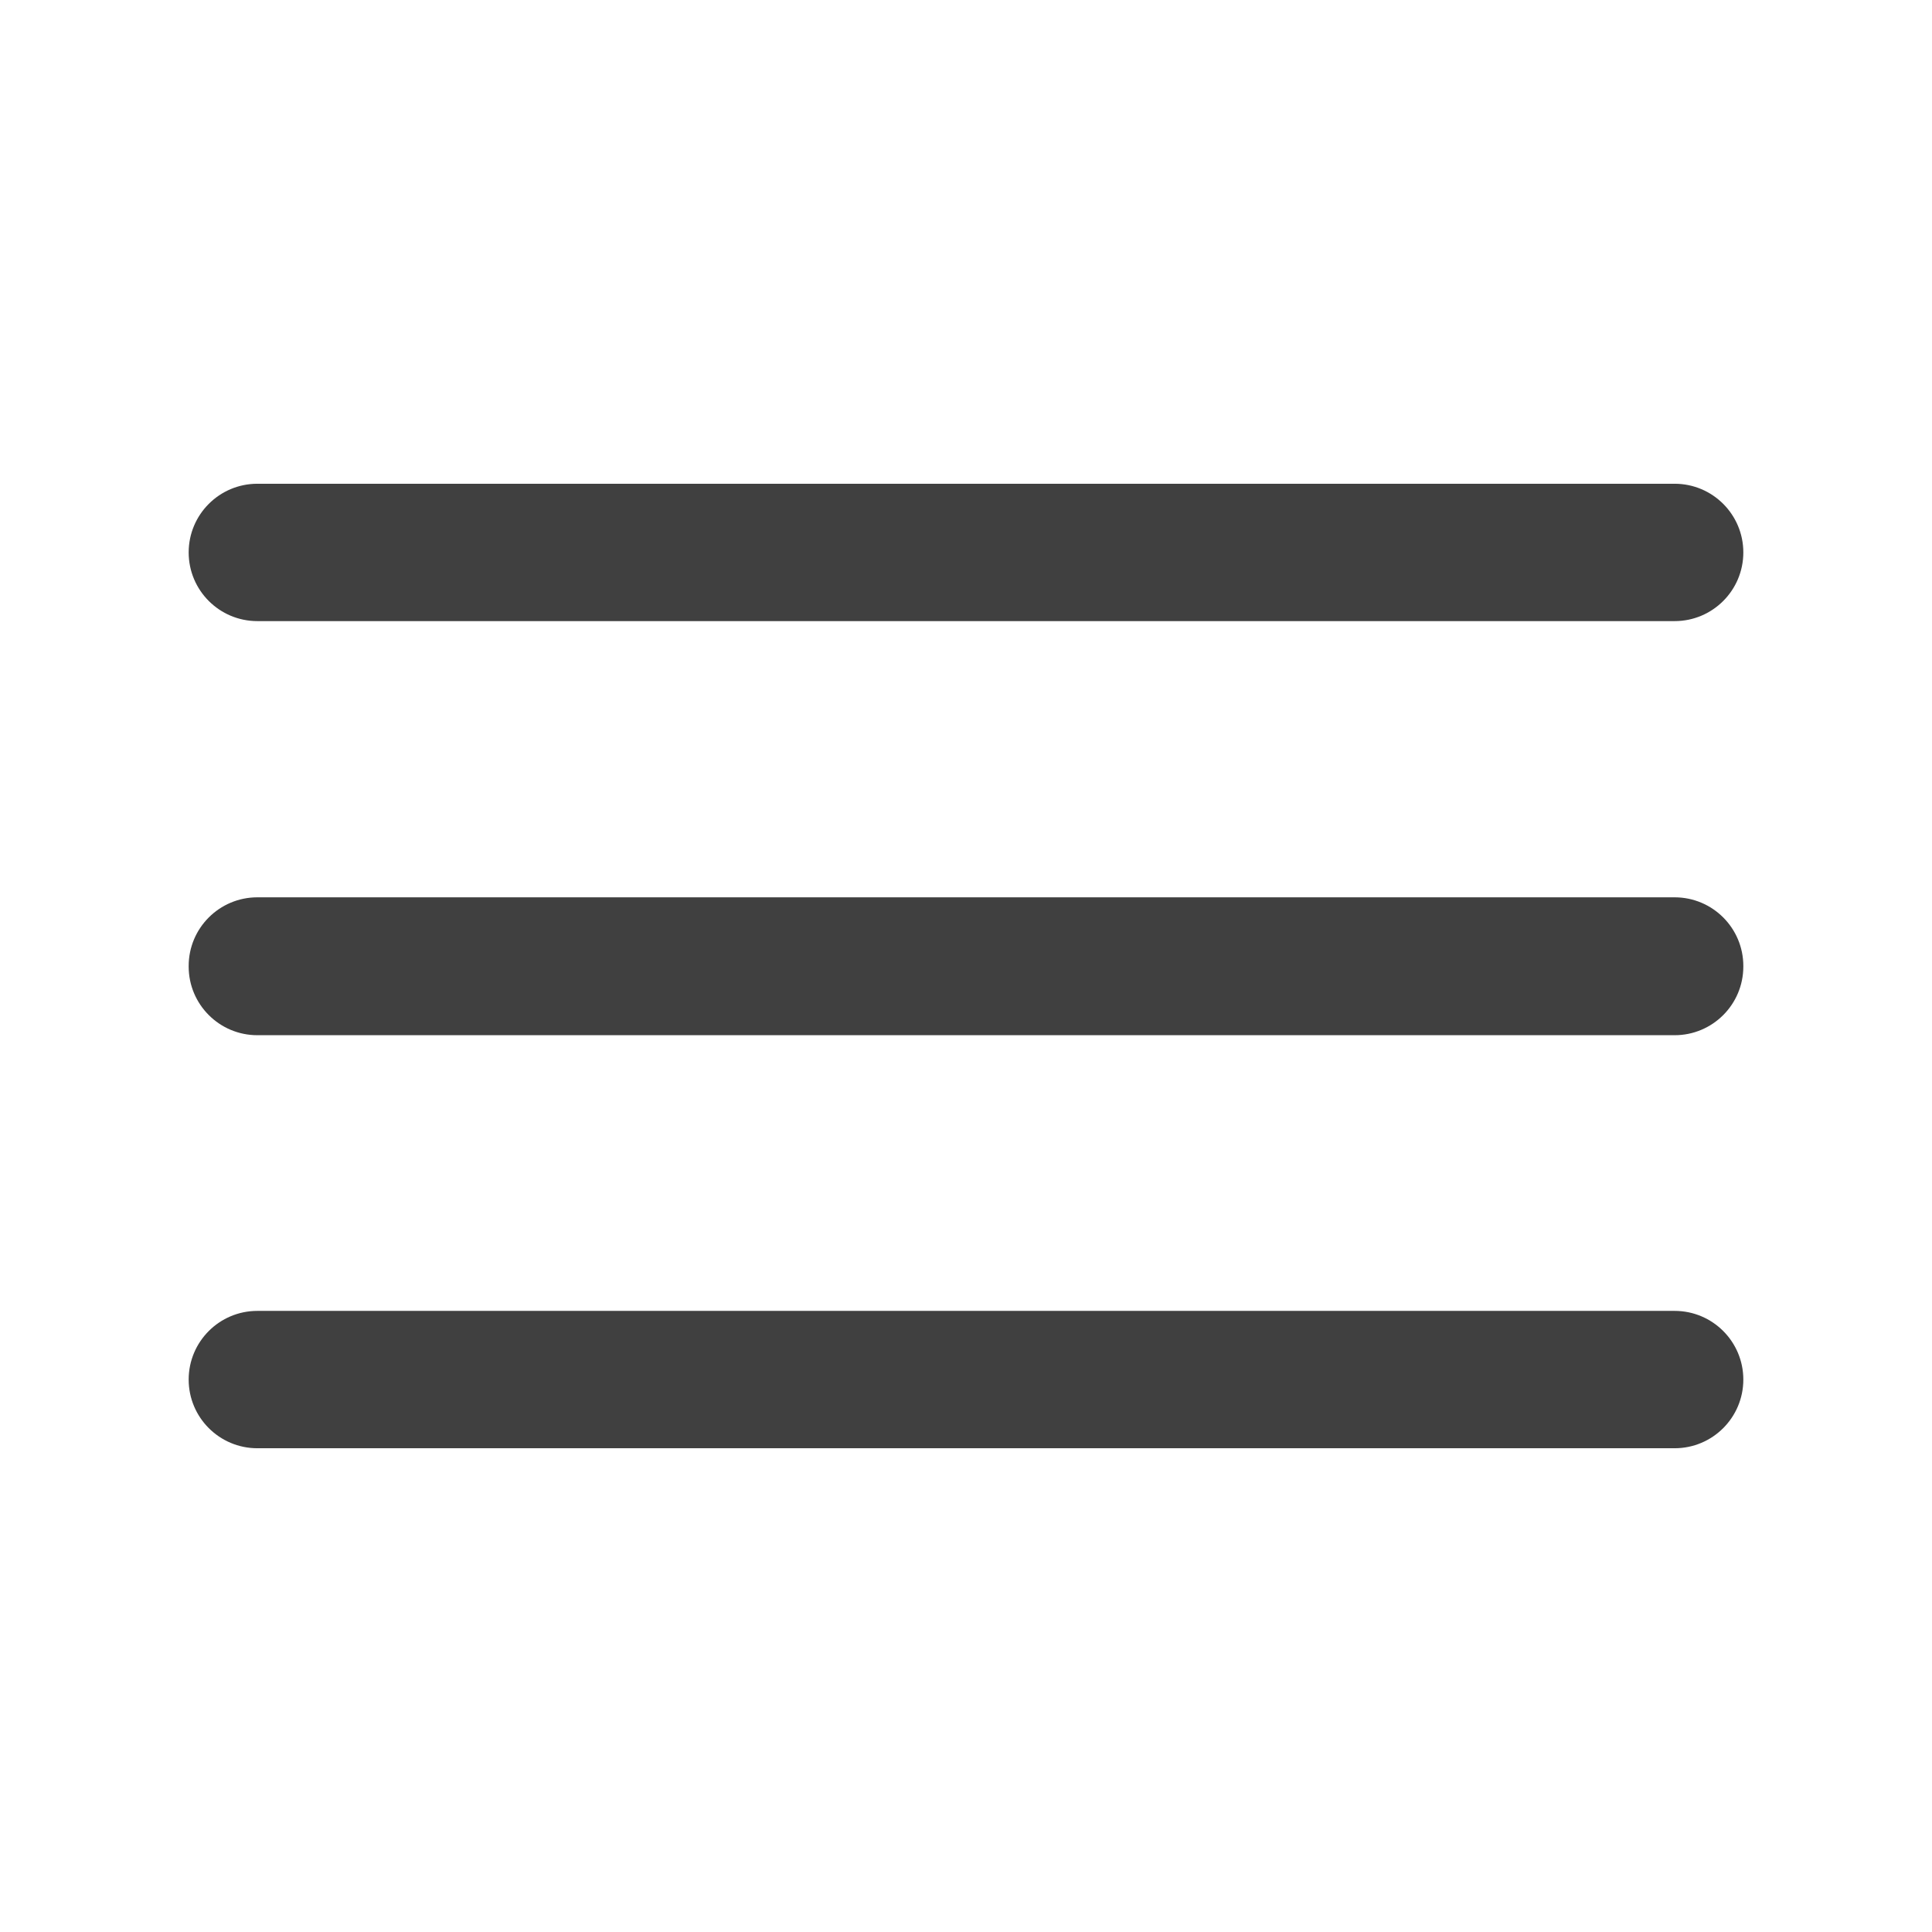
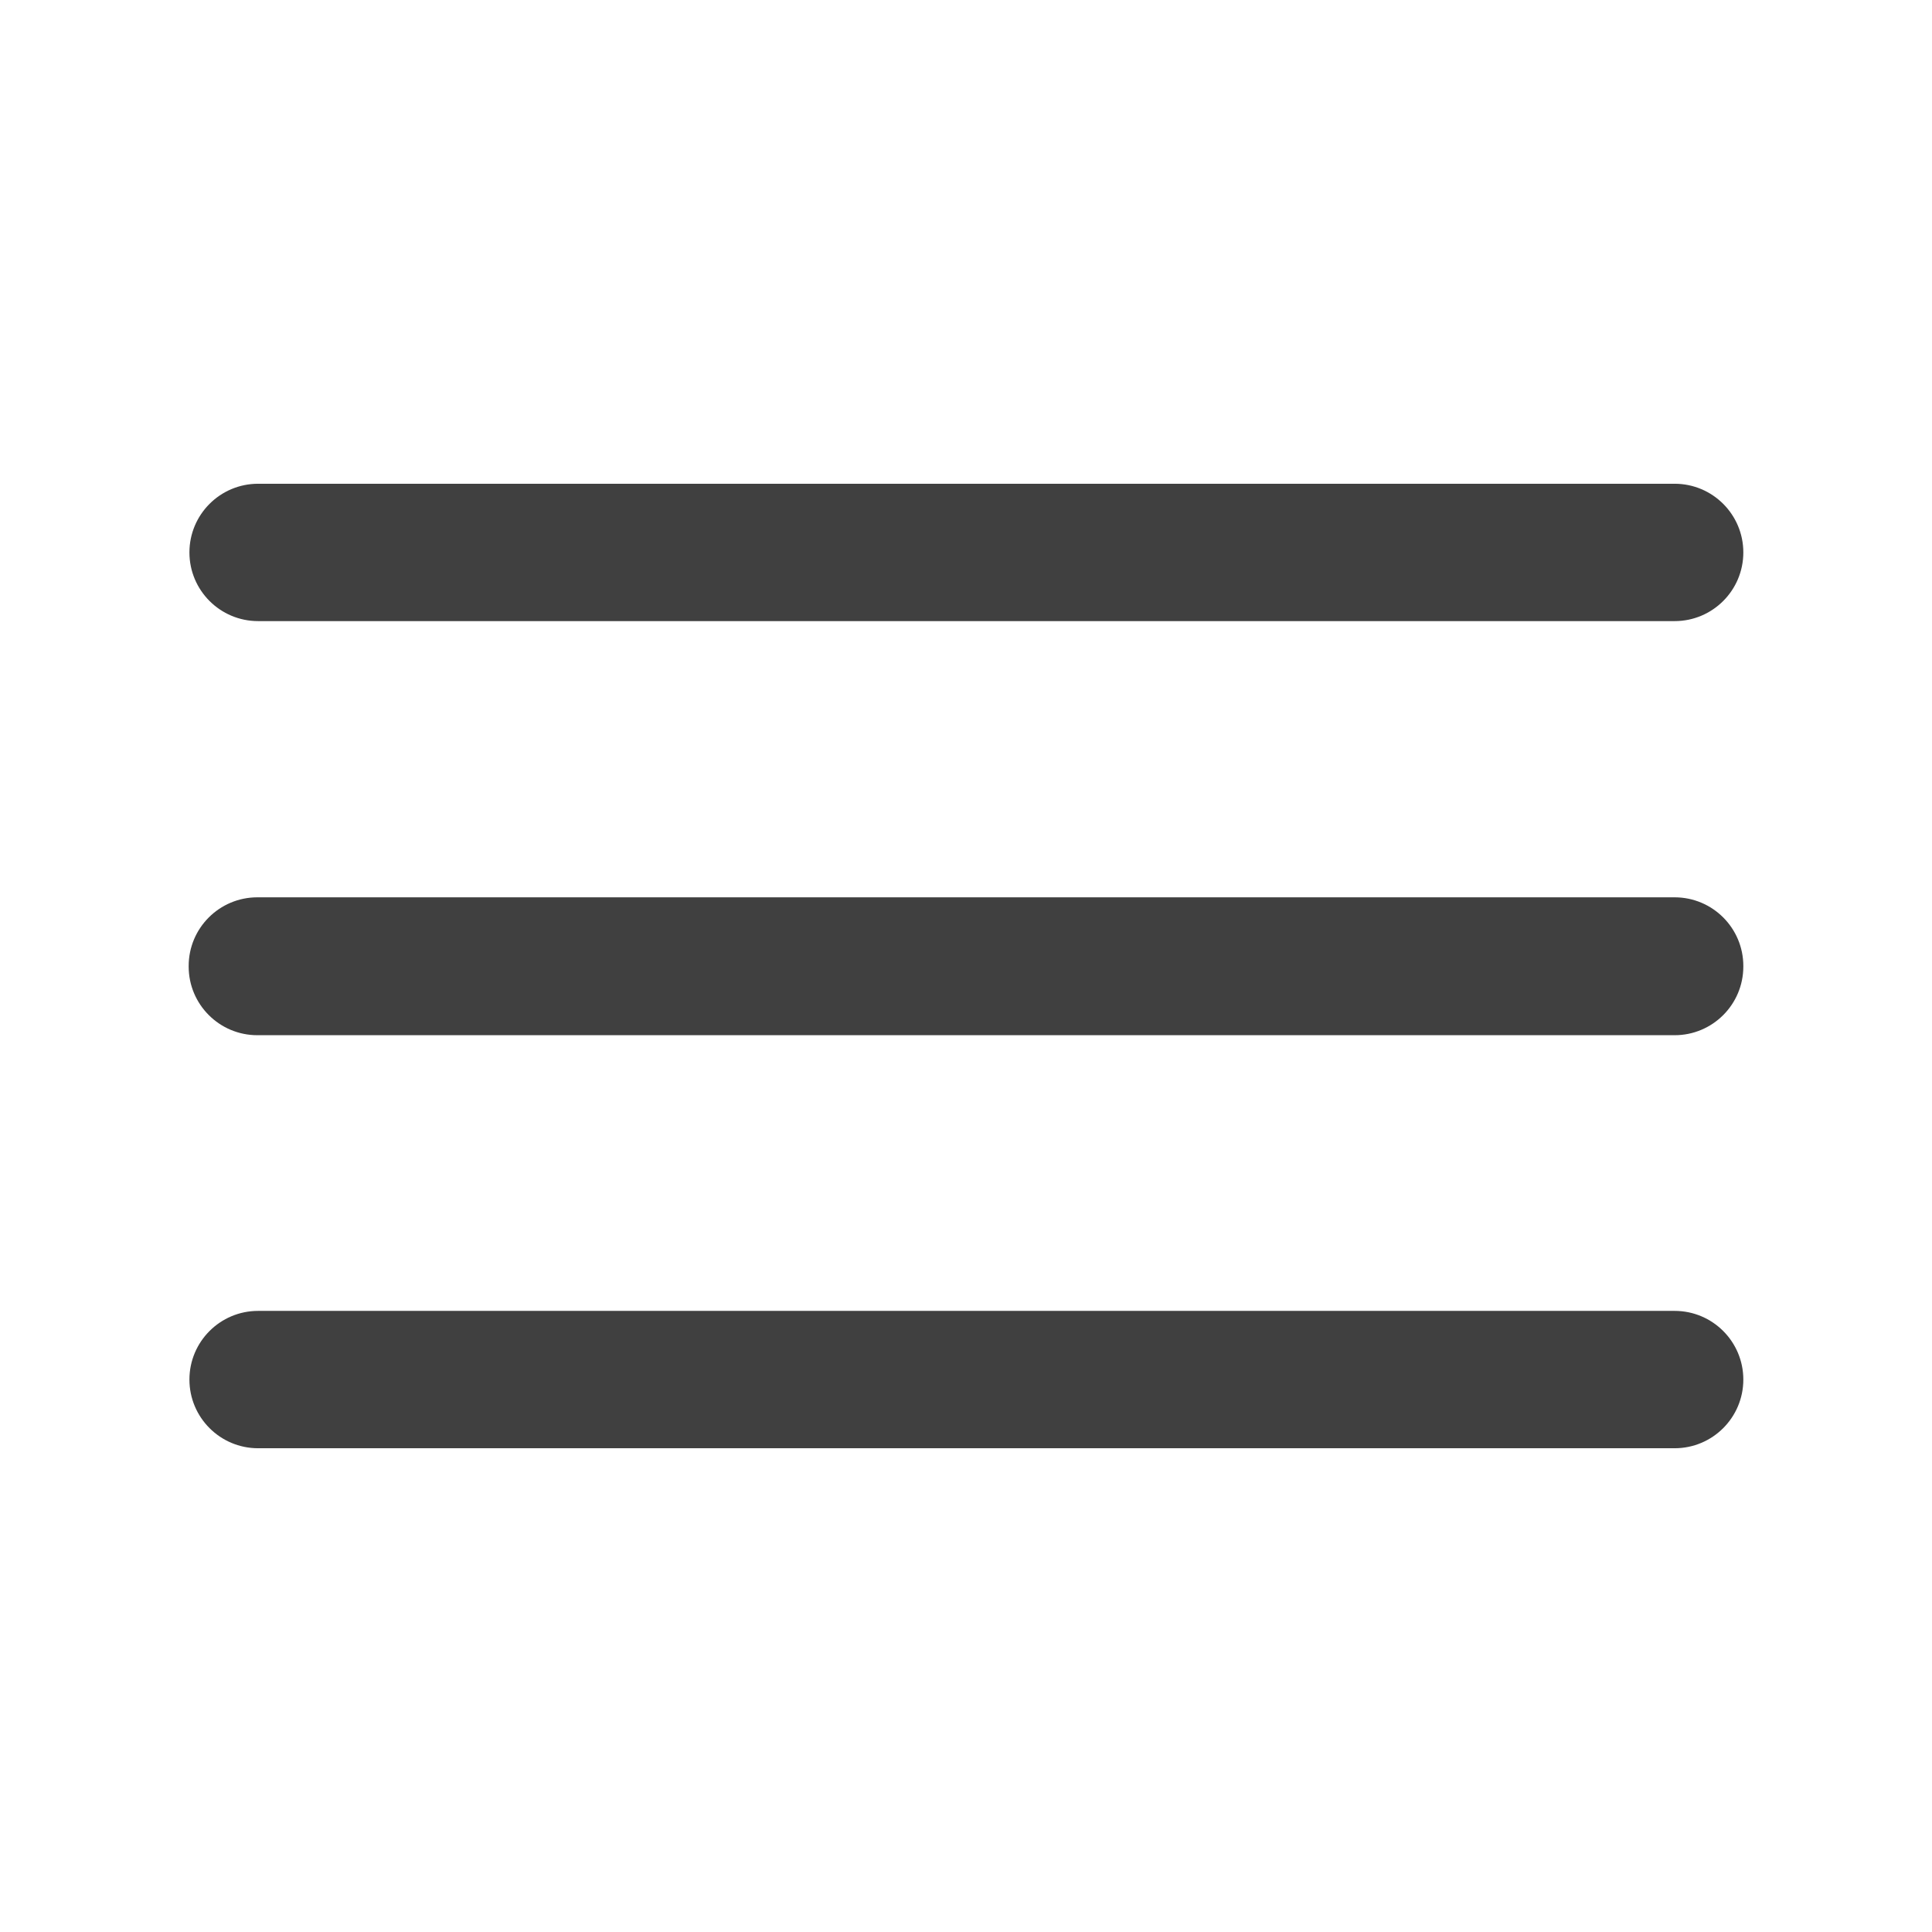
<svg xmlns="http://www.w3.org/2000/svg" width="256" height="256" viewBox="0 0 256 256">
-   <path fill="#404040" d="M34.1 82.3h187.8a9.1 9.1 0 0 0 0-18.2H34.1a9.1 9.1 0 0 0 0 18.2z" />
+   <path fill="#404040" d="M34.2 82.3h187.7a9.1 9.1 0 0 0 0-18.2H34.2a9.1 9.1 0 1 0 0 18.2z" />
  <rect width="206" height="18.27" x="25" y="118.9" fill="#404040" rx="9.1" ry="9.1" />
-   <path fill="#404040" d="M221.9 173.7H34.1a9.1 9.1 0 1 0 0 18.2h187.8a9.1 9.1 0 0 0 0-18.2z" />
+   <path fill="#404040" d="M221.9 173.7H34.2a9.1 9.1 0 1 0 0 18.2h187.7a9.1 9.1 0 0 0 0-18.2z" />
</svg>
